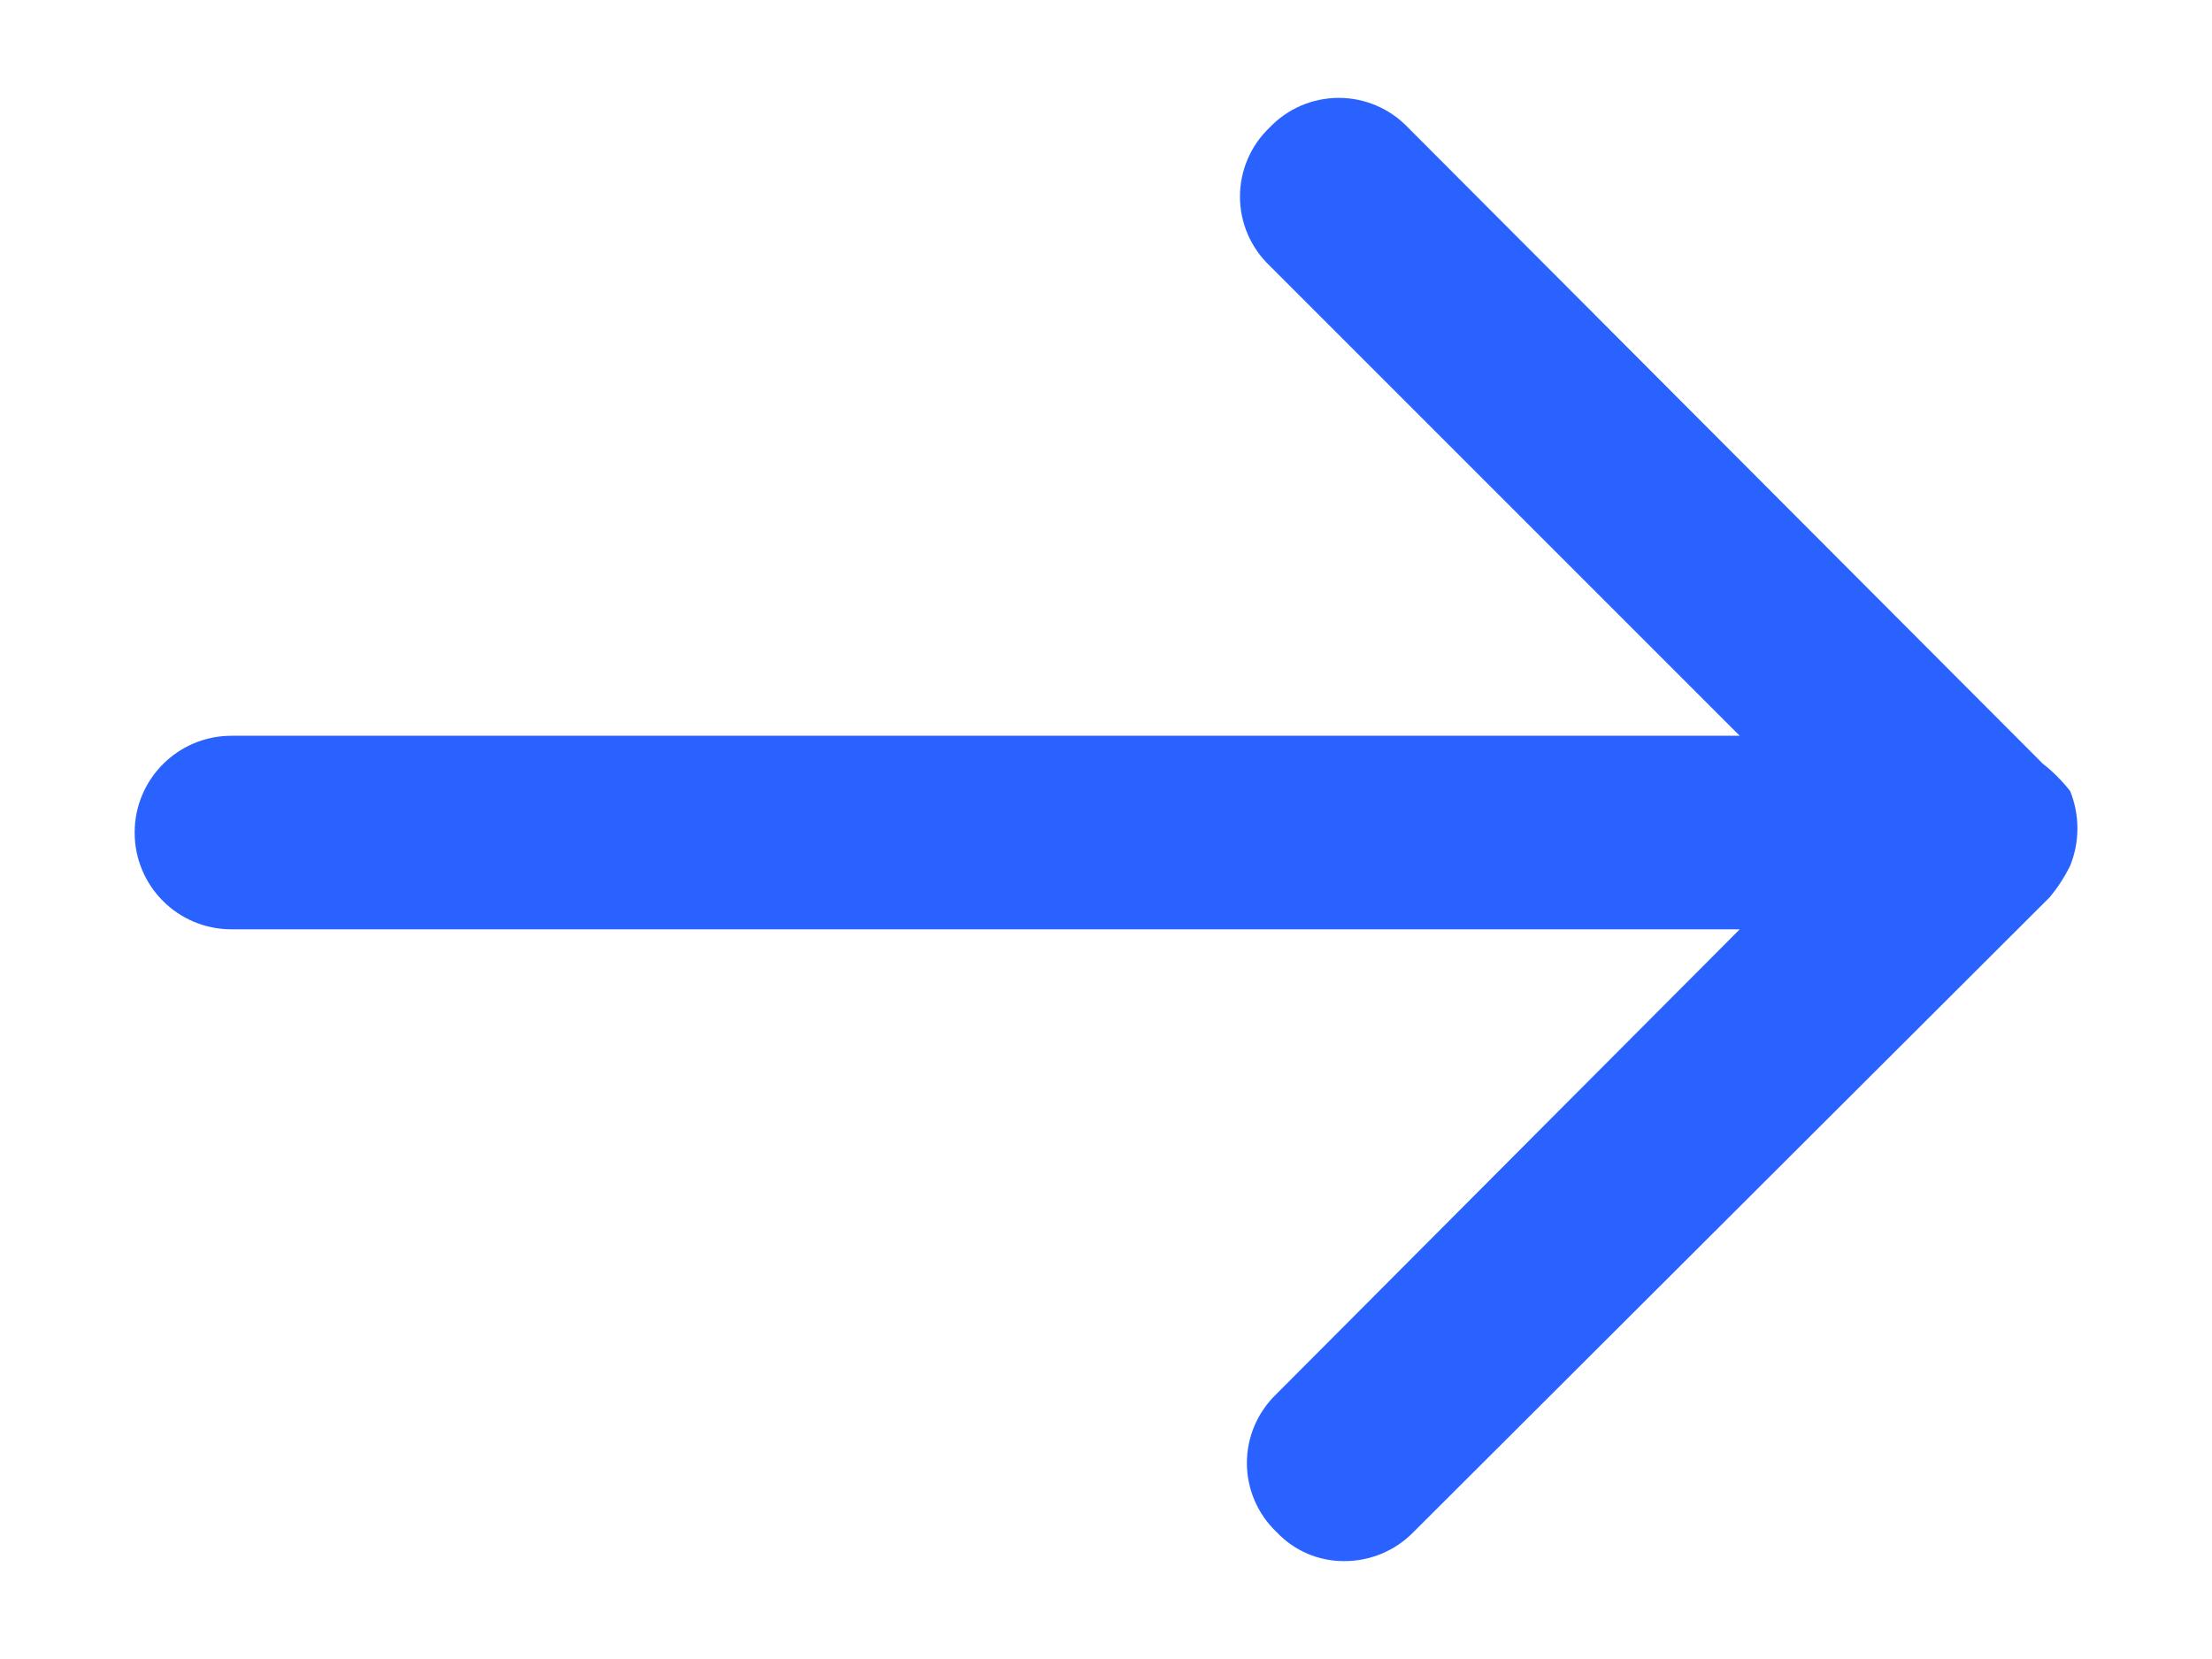
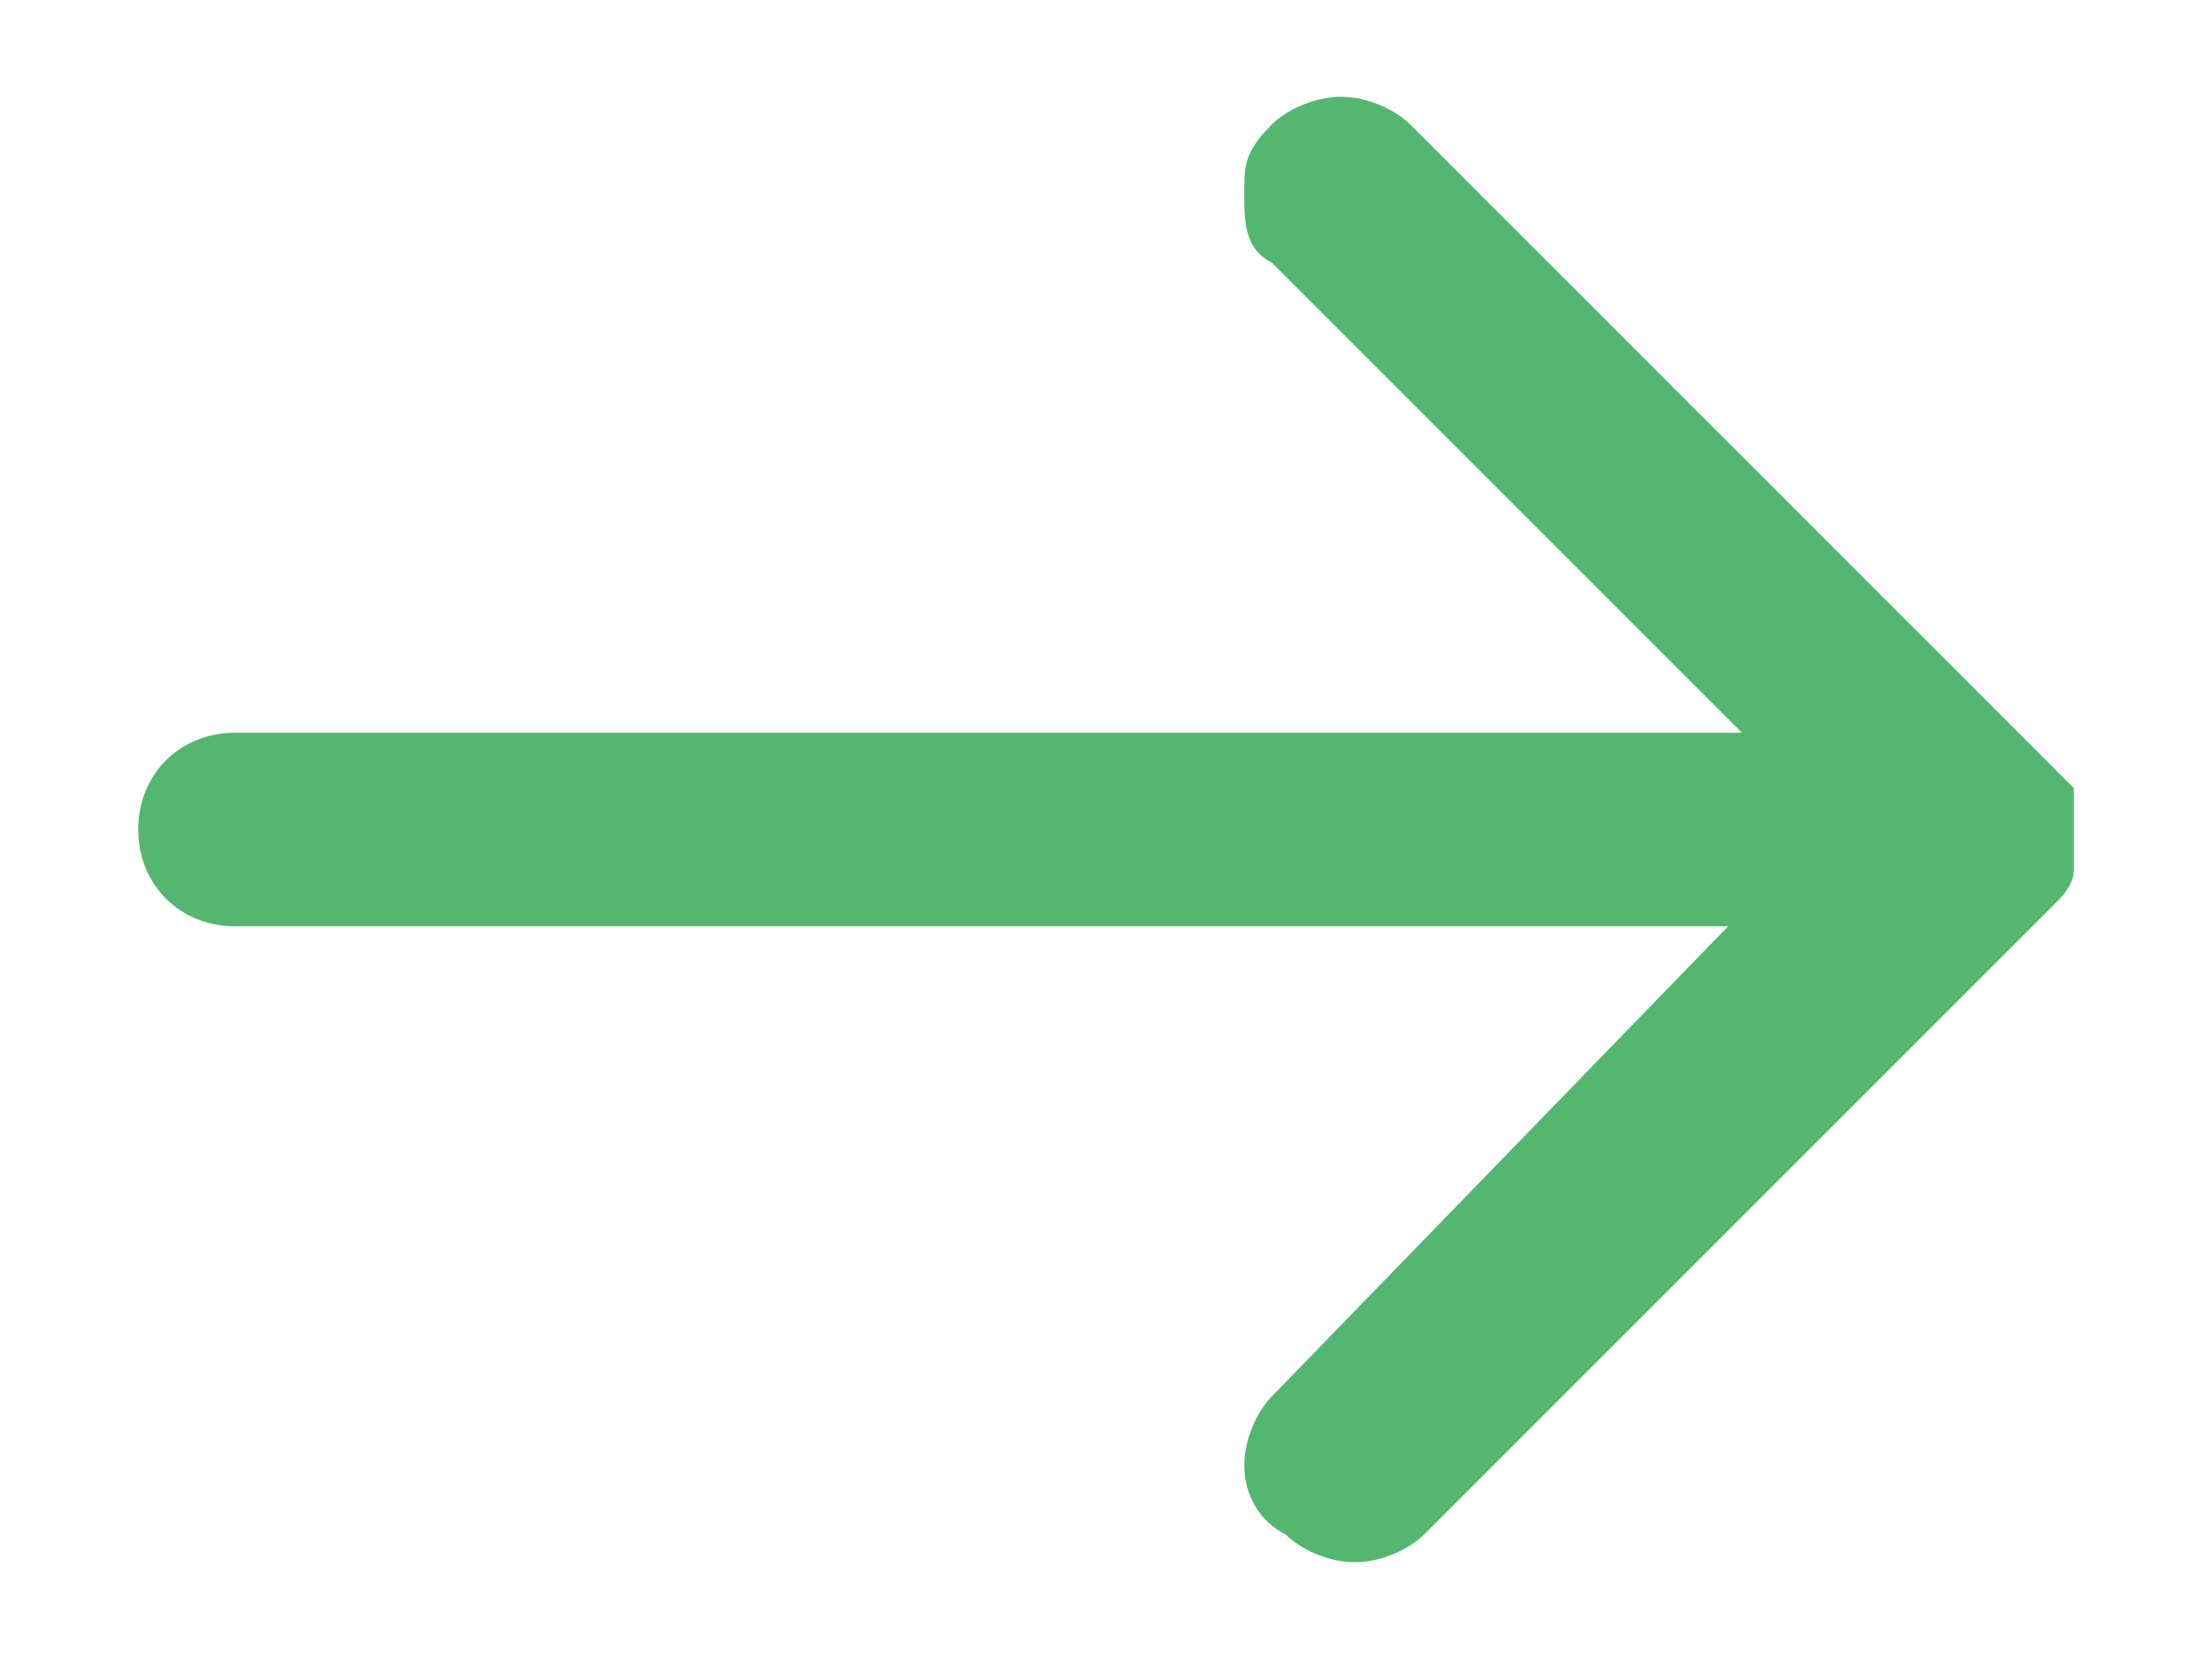
- <svg xmlns="http://www.w3.org/2000/svg" width="16" height="12" viewBox="0 0 16 12" fill="none">
-   <path d="M1.674 5.322H12.584L9.184 1.922C9.047 1.792 8.969 1.611 8.969 1.422C8.969 1.233 9.047 1.052 9.184 0.922C9.314 0.785 9.495 0.708 9.684 0.708C9.873 0.708 10.053 0.785 10.184 0.922L14.774 5.522C14.848 5.58 14.916 5.648 14.974 5.722C15.044 5.895 15.044 6.089 14.974 6.262C14.933 6.345 14.883 6.422 14.824 6.492L10.224 11.082C10.092 11.217 9.912 11.292 9.724 11.292C9.538 11.293 9.361 11.217 9.234 11.082C9.097 10.952 9.019 10.771 9.019 10.582C9.019 10.393 9.097 10.213 9.234 10.082L12.584 6.722H1.674C1.287 6.722 0.974 6.409 0.974 6.022C0.974 5.636 1.287 5.322 1.674 5.322Z" fill="#2962FF" />
+ <svg xmlns="http://www.w3.org/2000/svg" version="1.1" id="Layer_1" x="0px" y="0px" viewBox="0 0 16 12" style="enable-background:new 0 0 16 12;" xml:space="preserve">
+   <style type="text/css">
+ 	.st0{fill:#53B772;}
+ </style>
+   <path class="st0" d="M1.7,5.3h10.9L9.2,1.9C9,1.8,9,1.6,9,1.4S9,1.1,9.2,0.9c0.1-0.1,0.3-0.2,0.5-0.2s0.4,0.1,0.5,0.2l4.6,4.6  c0.1,0.1,0.1,0.1,0.2,0.2C15,5.9,15,6.1,15,6.3c0,0.1-0.1,0.2-0.1,0.2l-4.6,4.6c-0.1,0.1-0.3,0.2-0.5,0.2c-0.2,0-0.4-0.1-0.5-0.2  C9.1,11,9,10.8,9,10.6s0.1-0.4,0.2-0.5l3.3-3.4H1.7C1.3,6.7,1,6.4,1,6S1.3,5.3,1.7,5.3z" />
</svg>
